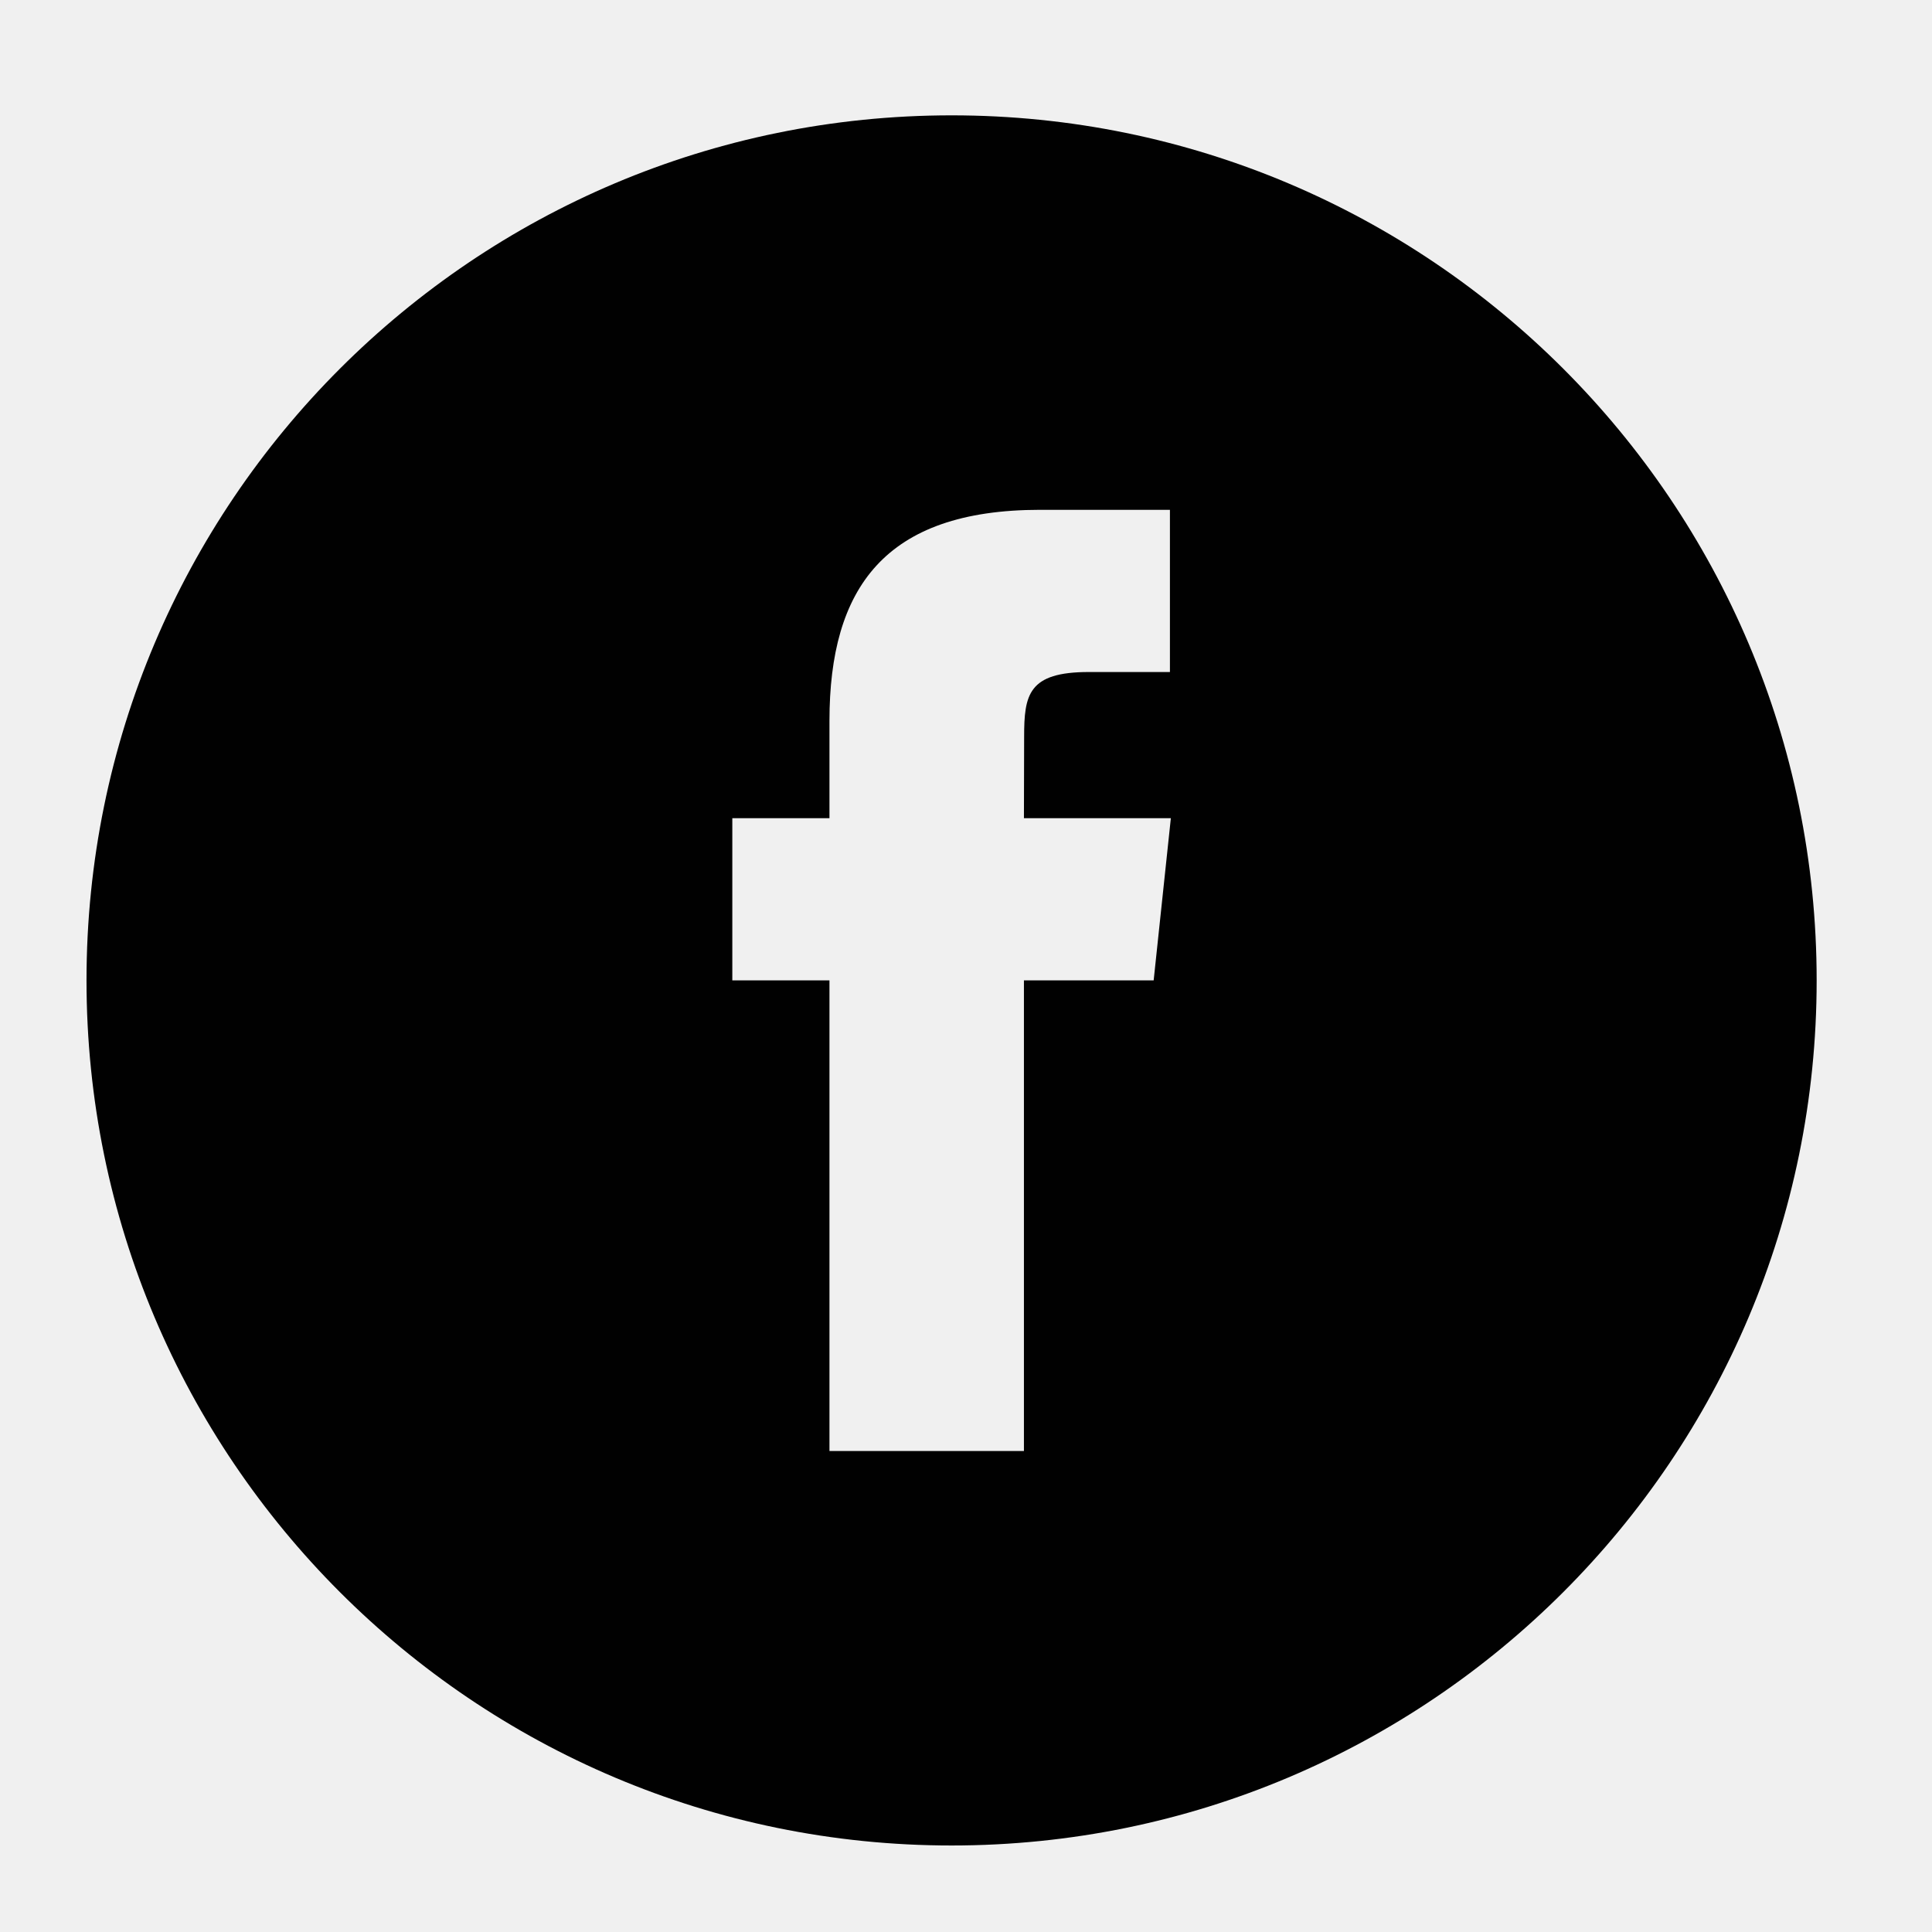
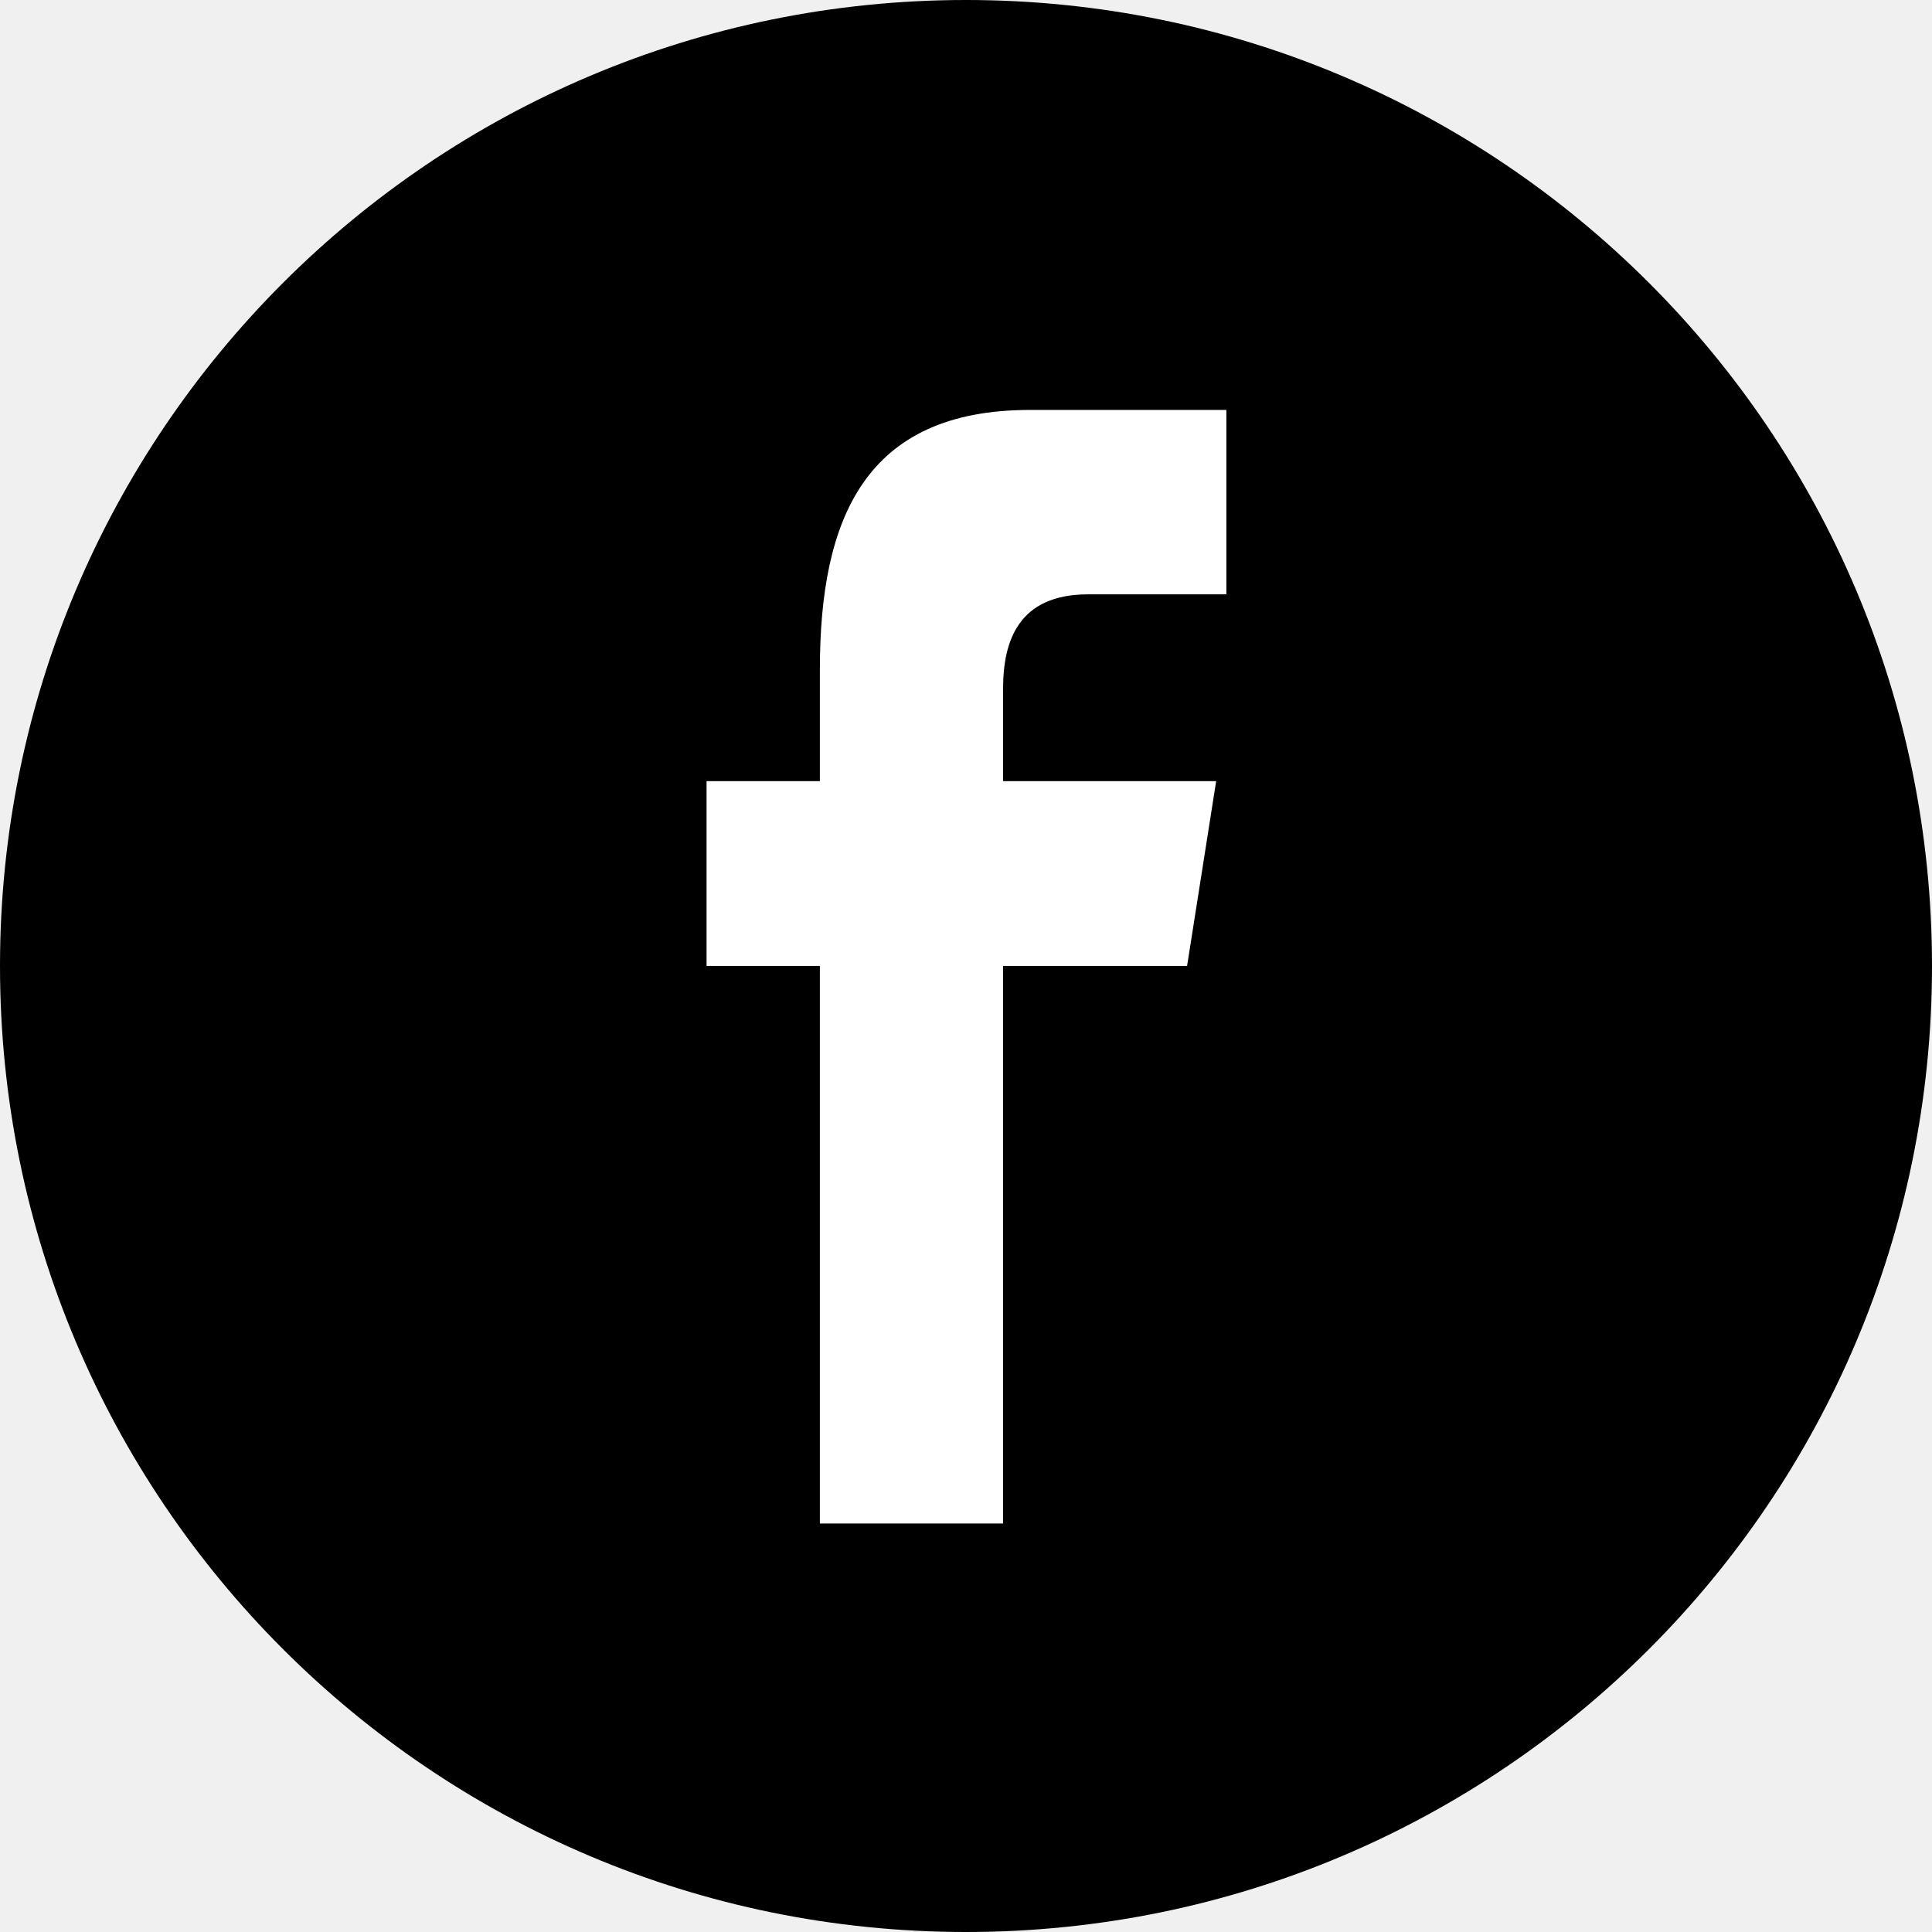
- <svg xmlns="http://www.w3.org/2000/svg" height="67px" id="Layer_1" style="enable-background:new 0 0 67 67;" version="1.1" viewBox="0 0 67 67" width="67px" xml:space="preserve">
-   <path d="M28.765,50.32h6.744V33.998h4.499l0.596-5.624h-5.095  l0.007-2.816c0-1.466,0.14-2.253,2.244-2.253h2.812V17.68h-4.5c-5.405,0-7.307,2.729-7.307,7.317v3.377h-3.369v5.625h3.369V50.32z   M33,64C16.432,64,3,50.568,3,34C3,17.431,16.432,4,33,4s30,13.431,30,30C63,50.568,49.568,64,33,64z" style="fill-rule:evenodd;clip-rule:evenodd;fill:#010101;" />
+ <svg xmlns="http://www.w3.org/2000/svg" height="60px" version="1.1" viewBox="0 0 60 60" width="60px">
+   <defs />
+   <g fill="none" fill-rule="evenodd" id="black" stroke="none" stroke-width="1">
+     <g id="facebook">
+       <path d="M30,60 C46.569,60 60,46.569 60,30 C60,13.431 46.569,0 30,0 C13.431,0 0,13.431 0,30 C0,46.569 13.431,60 30,60 Z" fill="#000000" id="Facebook" />
+       <path d="M25.462,47.314 L25.462,29.999 L21.943,29.999 L21.943,24.259 L25.462,24.259 L25.462,20.788 C25.462,16.107 26.862,12.731 31.988,12.731 L38.086,12.731 L38.086,18.458 L33.792,18.458 C31.642,18.458 31.152,19.887 31.152,21.384 L31.152,24.259 L37.769,24.259 L36.866,29.999 L31.152,29.999 L31.152,47.314 L25.462,47.314 Z" fill="#FFFFFF" />
+     </g>
+   </g>
</svg>
